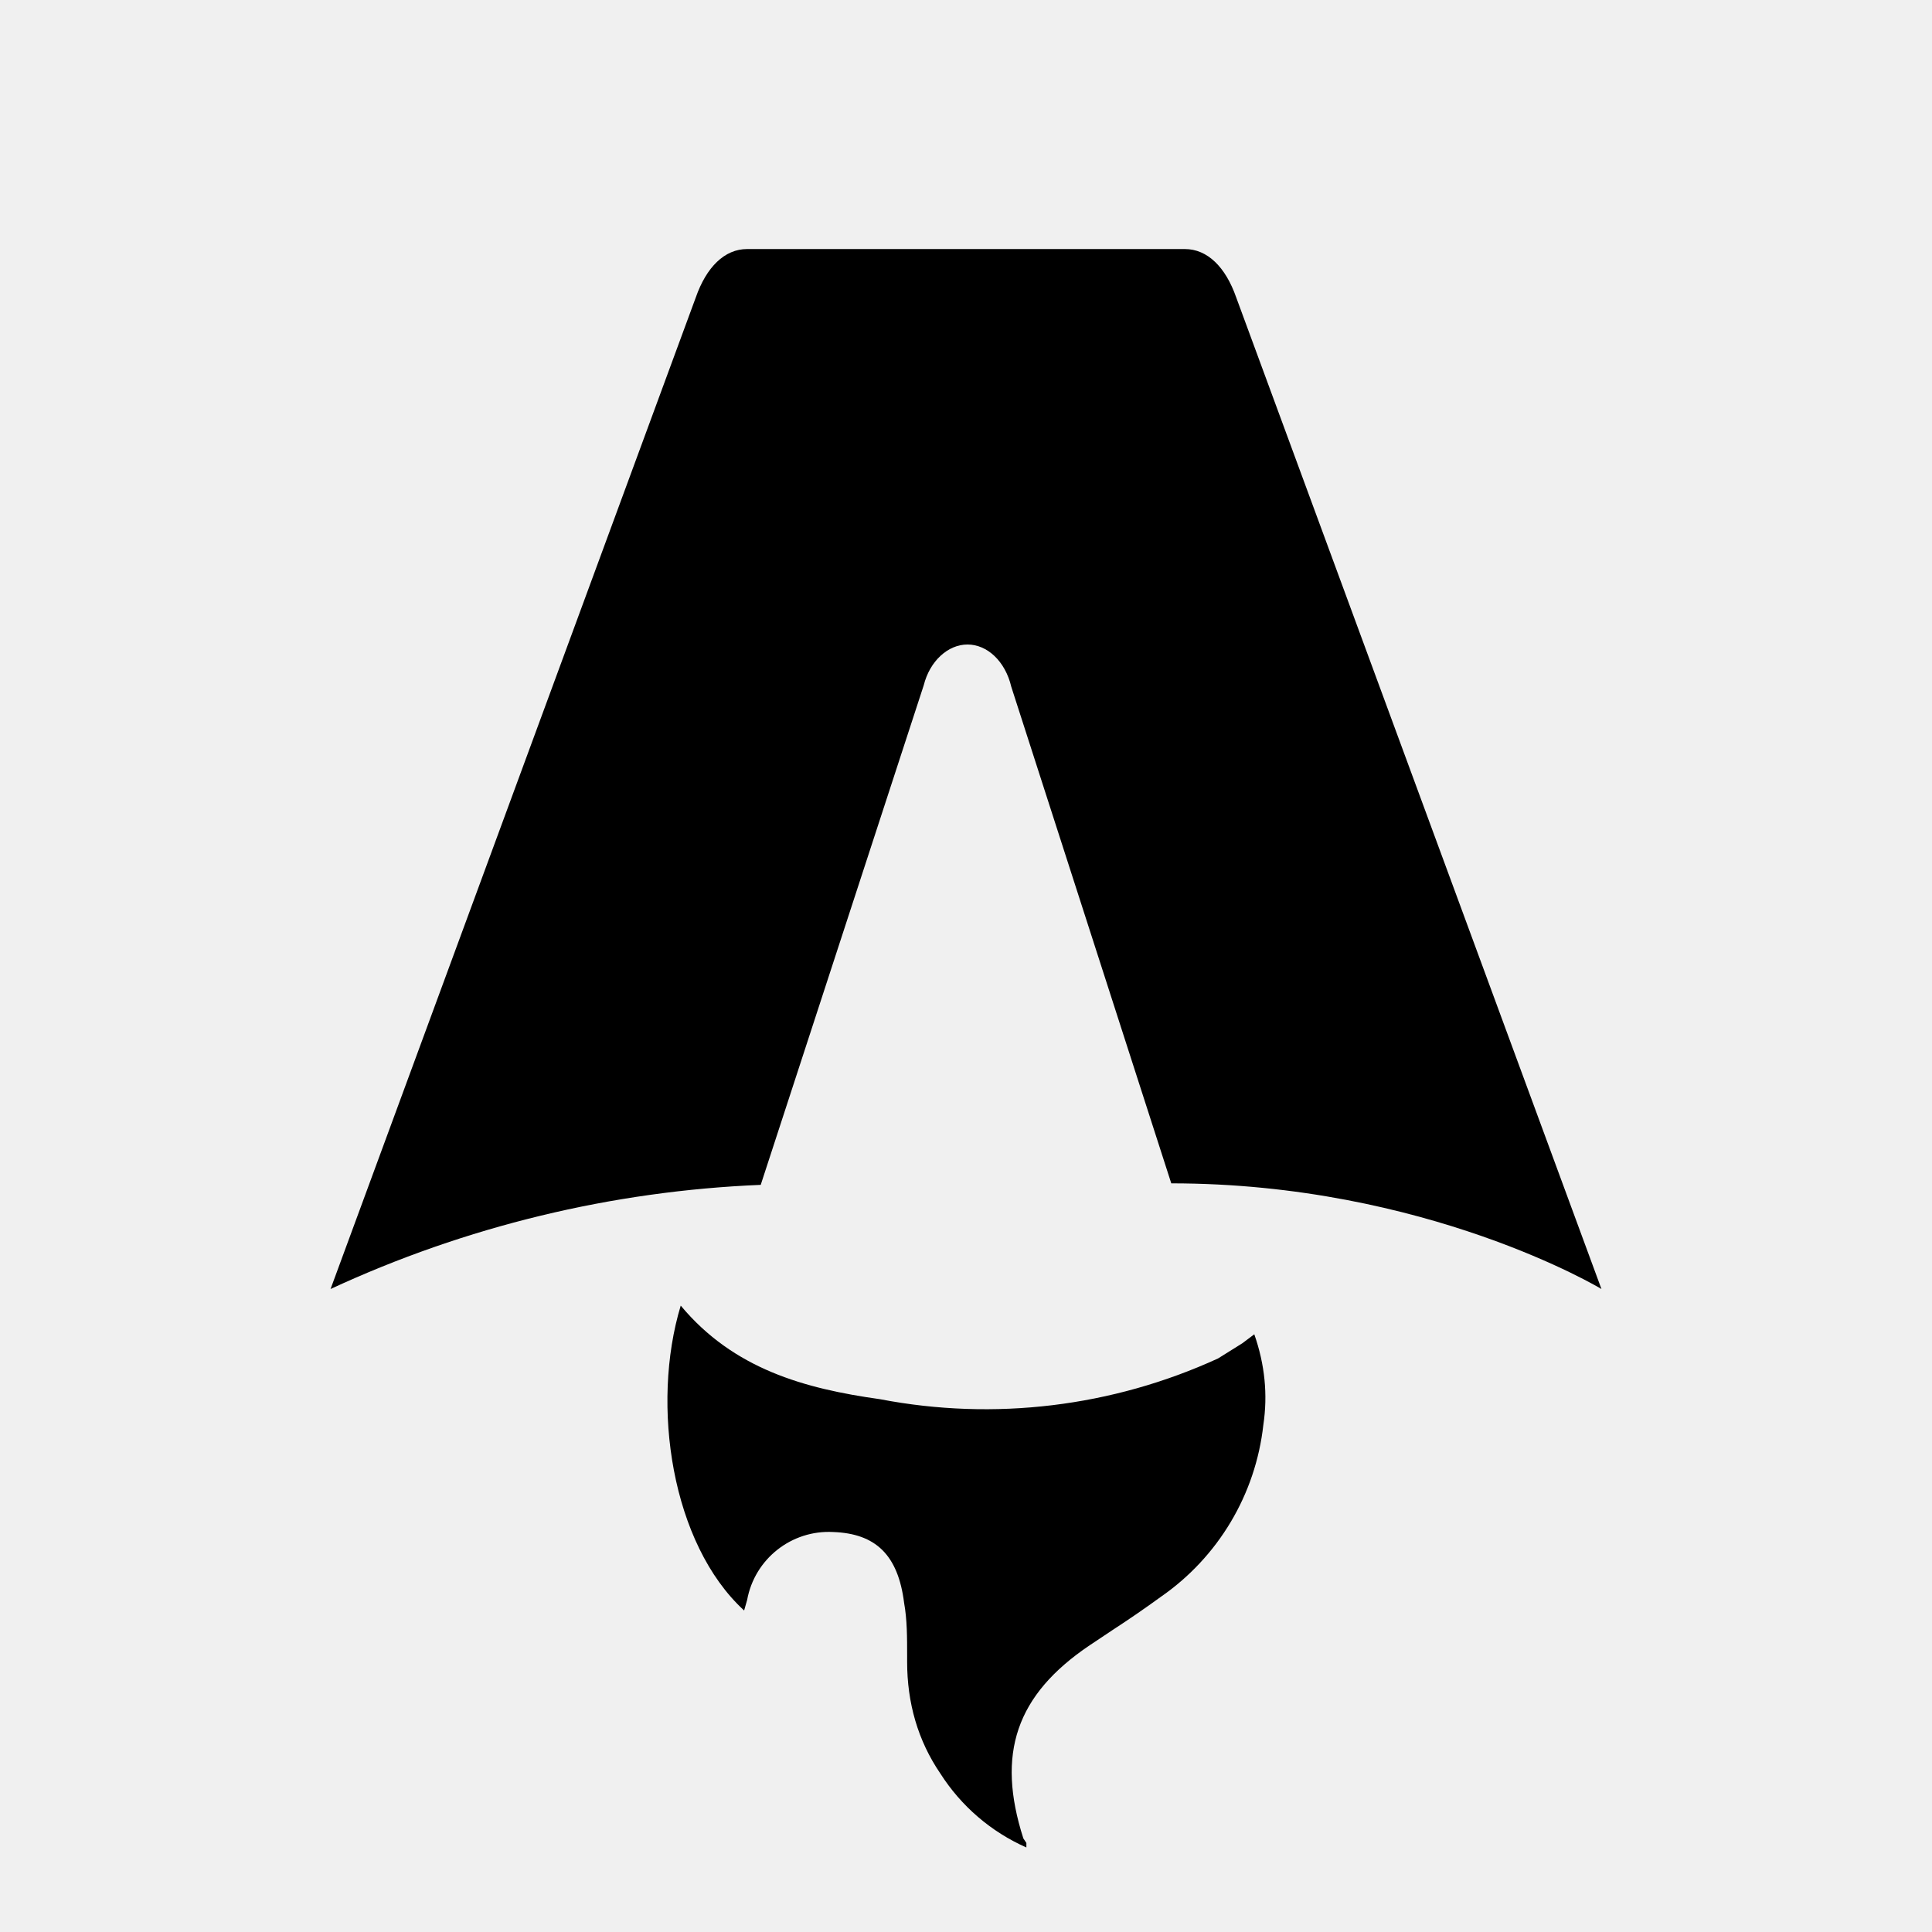
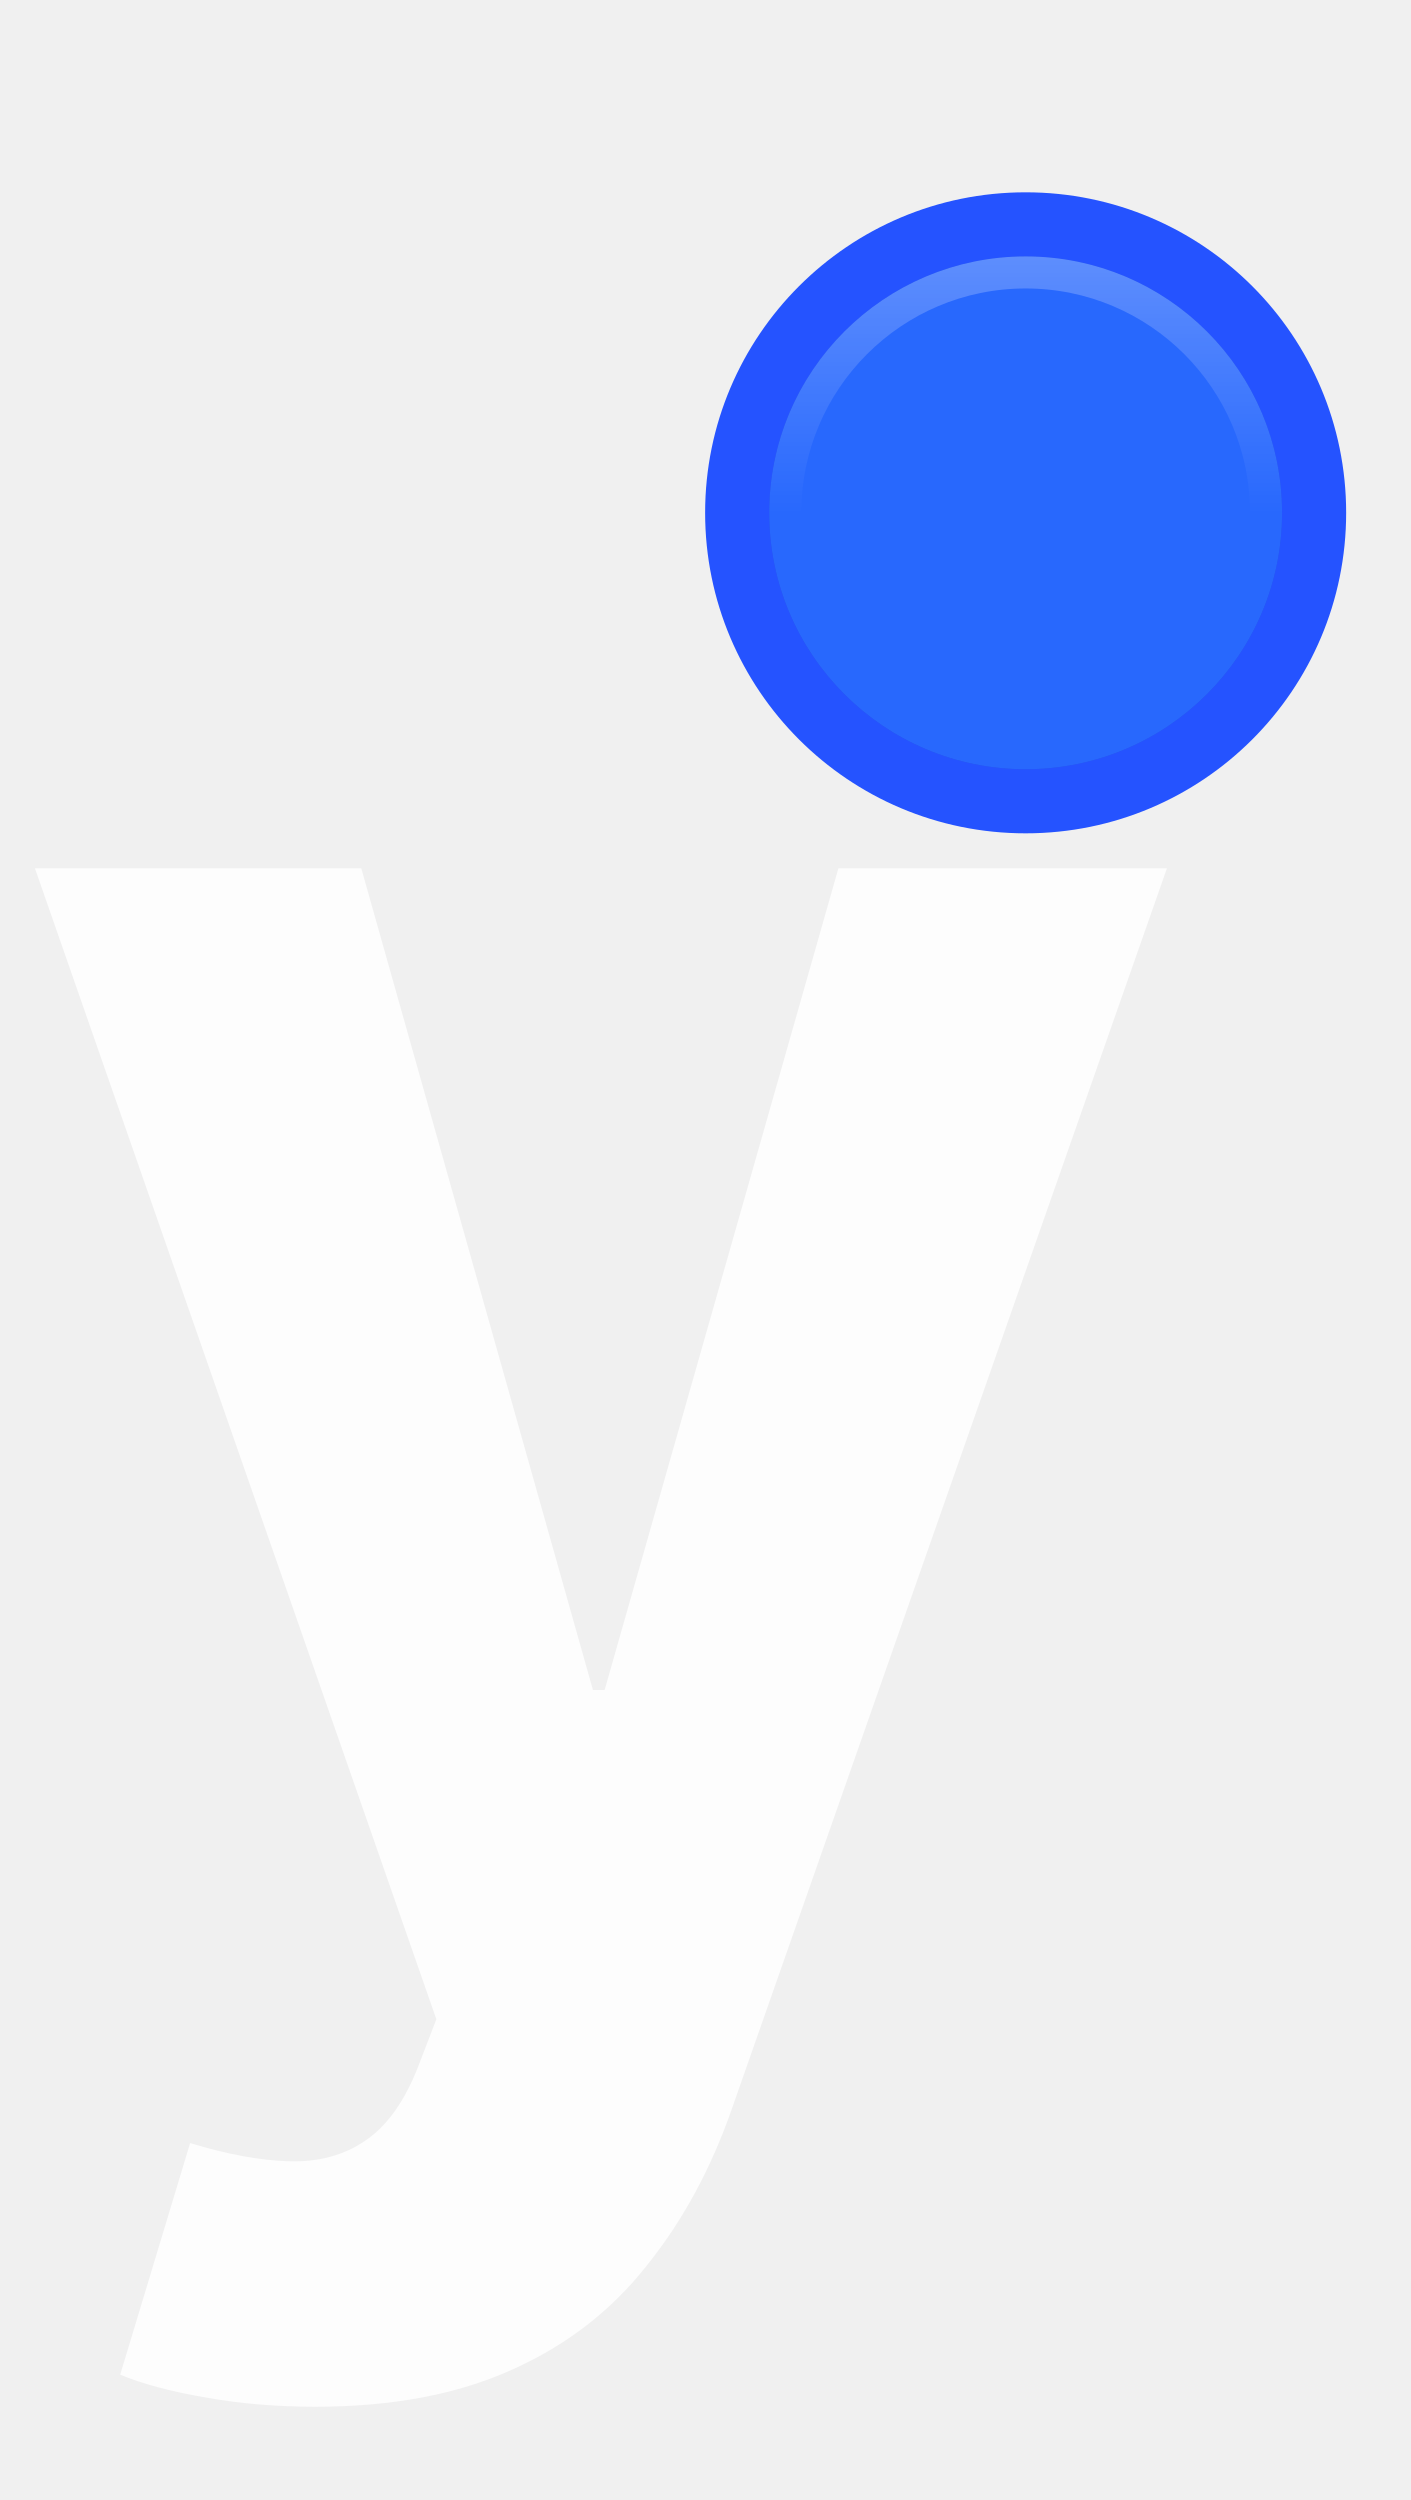
- <svg xmlns="http://www.w3.org/2000/svg" fill="none" viewBox="0 0 128 128">
-   <path d="M50.4 78.5a75.1 75.1 0 0 0-28.5 6.9l24.2-65.7c.7-2 1.9-3.2 3.4-3.2h29c1.5 0 2.7 1.2 3.4 3.2l24.2 65.7s-11.6-7-28.5-7L67 45.5c-.4-1.7-1.6-2.8-2.9-2.8-1.3 0-2.5 1.1-2.9 2.7L50.4 78.5Zm-1.1 28.2Zm-4.2-20.2c-2 6.6-.6 15.8 4.2 20.2a17.5 17.5 0 0 1 .2-.7 5.5 5.5 0 0 1 5.7-4.5c2.8.1 4.3 1.5 4.7 4.7.2 1.1.2 2.3.2 3.5v.4c0 2.7.7 5.2 2.2 7.4a13 13 0 0 0 5.7 4.9v-.3l-.2-.3c-1.8-5.6-.5-9.5 4.4-12.8l1.5-1a73 73 0 0 0 3.2-2.2 16 16 0 0 0 6.8-11.4c.3-2 .1-4-.6-6l-.8.6-1.6 1a37 37 0 0 1-22.4 2.7c-5-.7-9.7-2-13.2-6.2Z" />
-   <style>
-         path { fill: #000; }
-         @media (prefers-color-scheme: dark) {
-             path { fill: #FFF; }
-         }
-     </style>
+ <svg xmlns="http://www.w3.org/2000/svg" width="22" height="39" viewBox="0 0 22 39" fill="none">
+   <path d="M4.92 37.545C4.307 37.545 3.731 37.496 3.193 37.398C2.663 37.307 2.223 37.189 1.875 37.045L2.966 33.432C3.534 33.606 4.045 33.701 4.5 33.716C4.962 33.731 5.36 33.625 5.693 33.398C6.034 33.17 6.311 32.784 6.523 32.239L6.807 31.5L0.545 13.546H5.636L9.25 26.364H9.432L13.079 13.546H18.204L11.421 32.886C11.095 33.826 10.652 34.644 10.091 35.341C9.538 36.045 8.837 36.587 7.989 36.966C7.14 37.352 6.117 37.545 4.92 37.545Z" fill="#FDFDFD" />
+   <circle cx="16" cy="8" r="5" fill="#2553FF" />
+   <circle cx="16" cy="8" r="4" fill="#0A090C" fill-opacity="0.10" />
+   <circle cx="16" cy="8" r="4" fill="#2868FD" />
+   <circle cx="16" cy="8" r="3.75" stroke="url(#paint0_linear_47_422)" stroke-opacity="0.25" stroke-width="0.5" />
+   <defs>
+     <linearGradient id="paint0_linear_47_422" x1="16" y1="4" x2="16" y2="8" gradientUnits="userSpaceOnUse">
+       <stop stop-color="white" />
+       <stop offset="1" stop-color="white" stop-opacity="0" />
+     </linearGradient>
+   </defs>
</svg>
